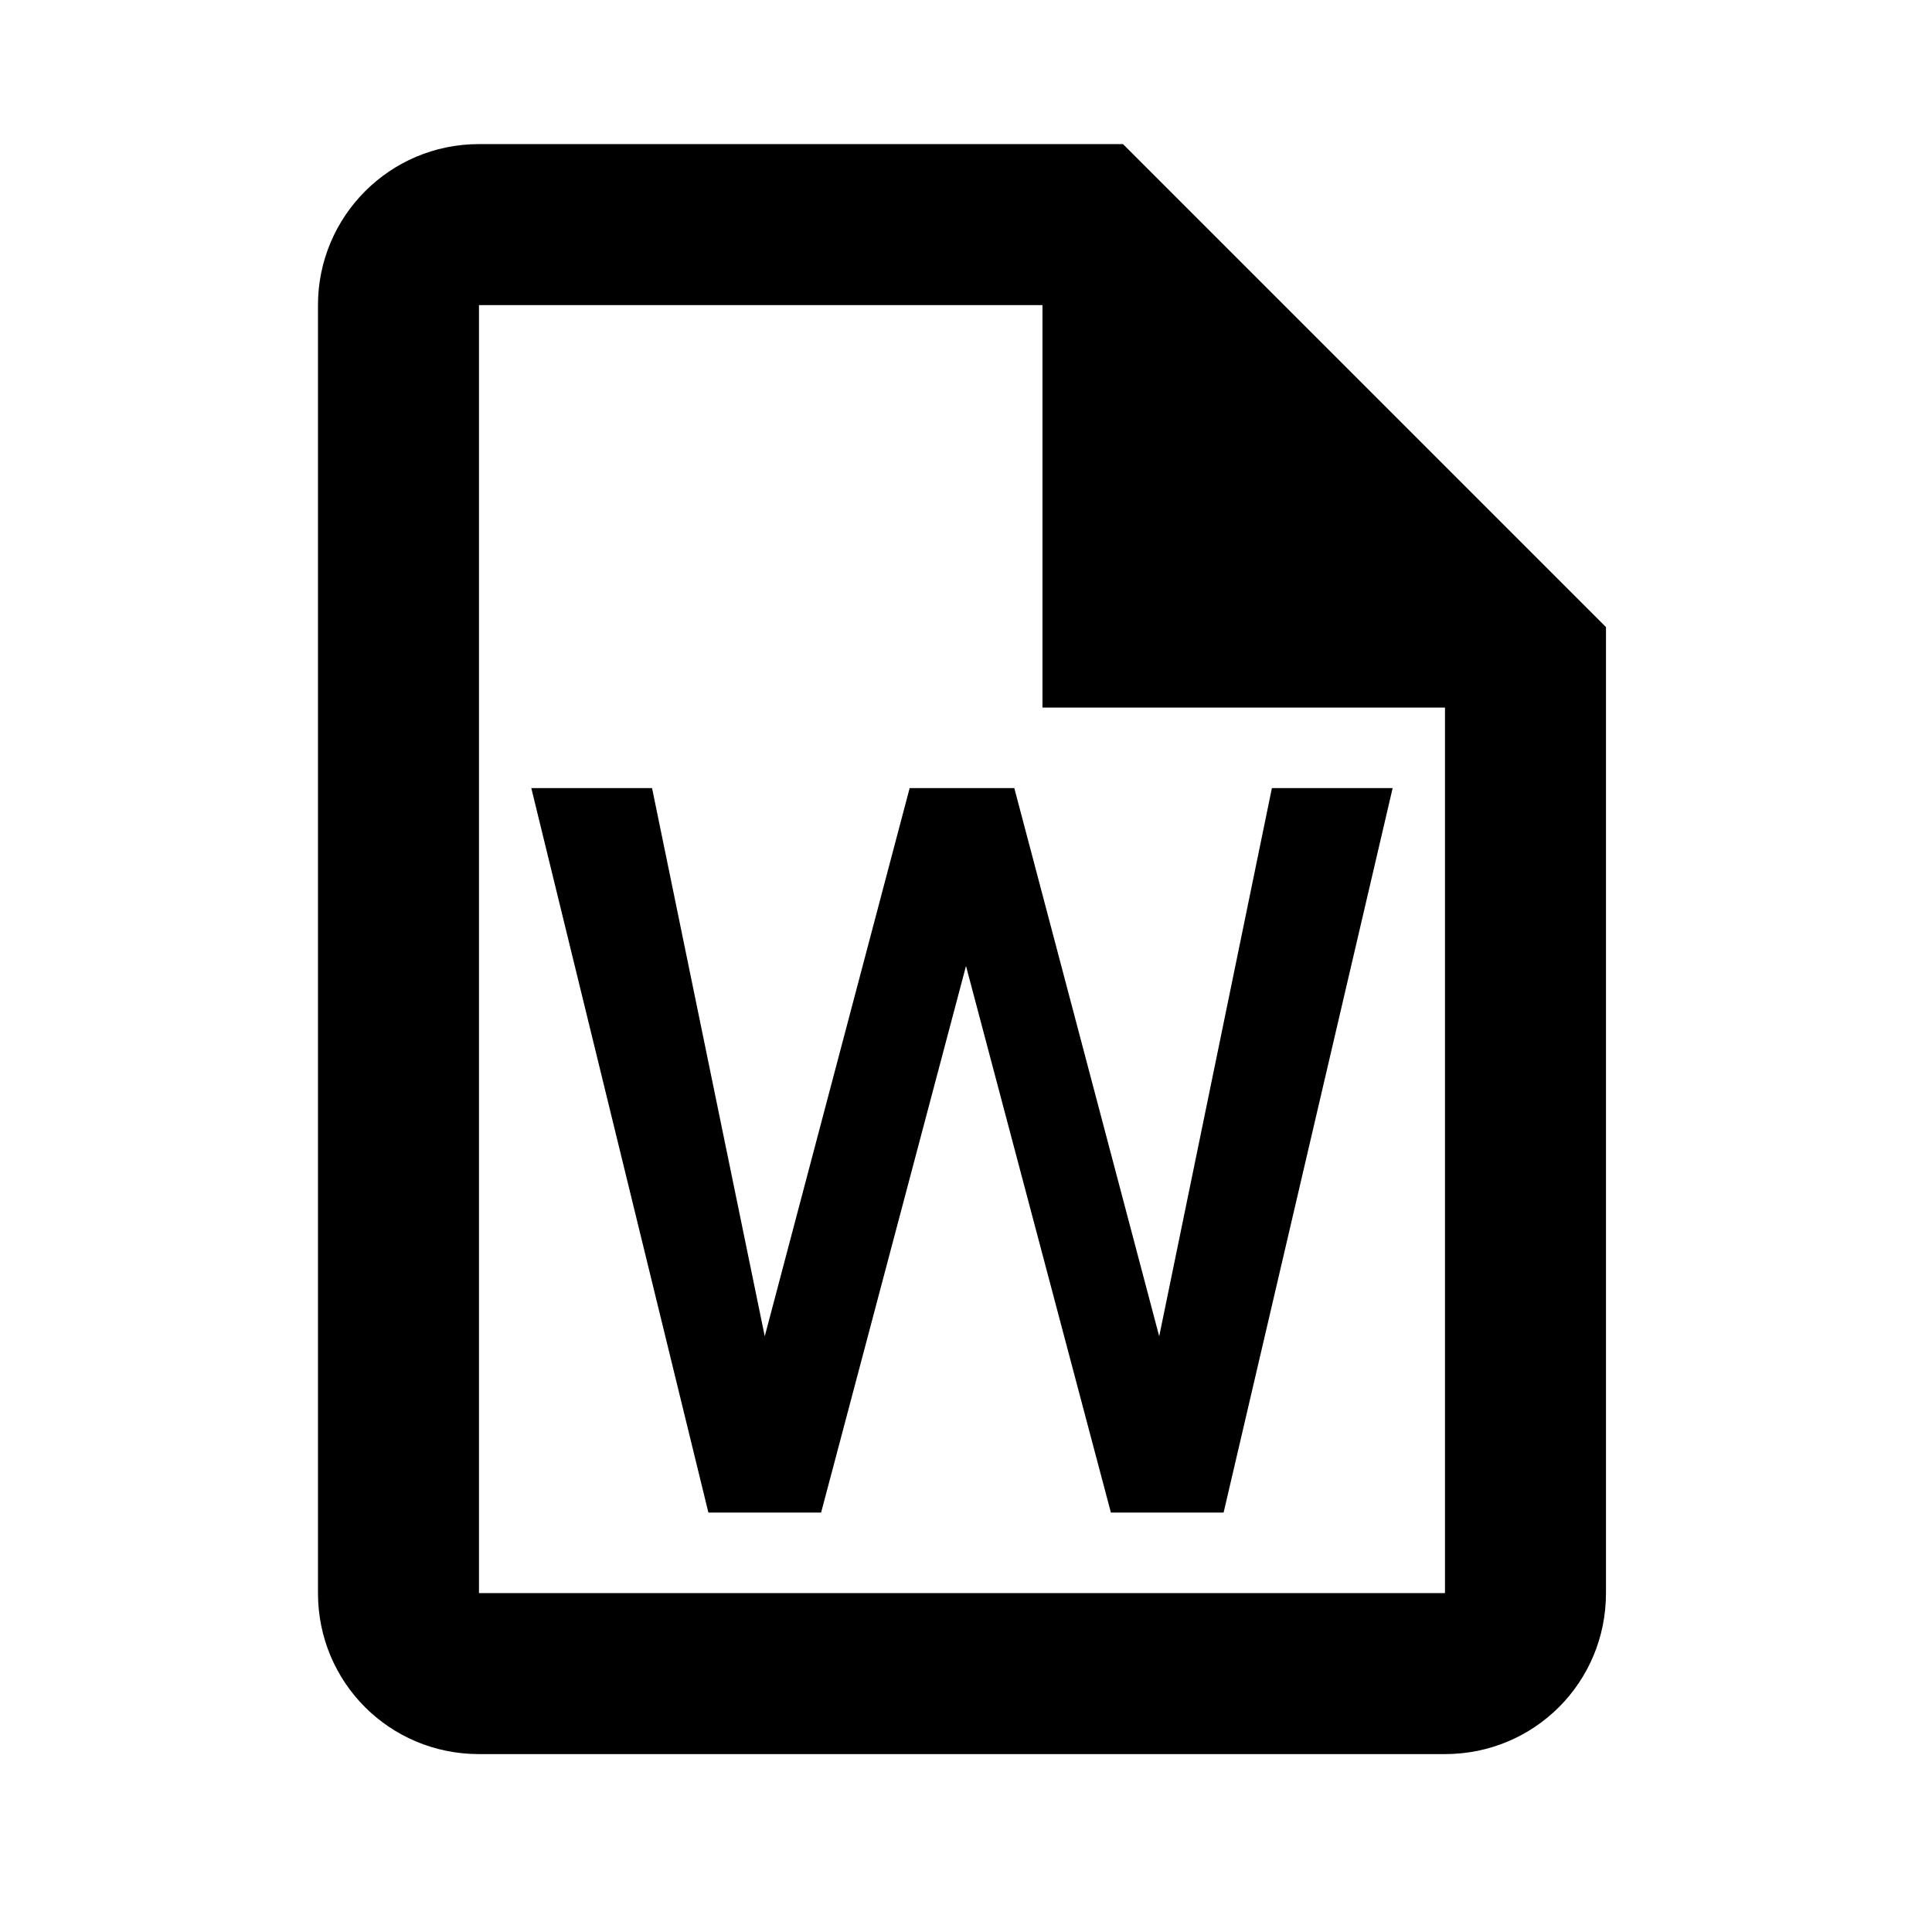
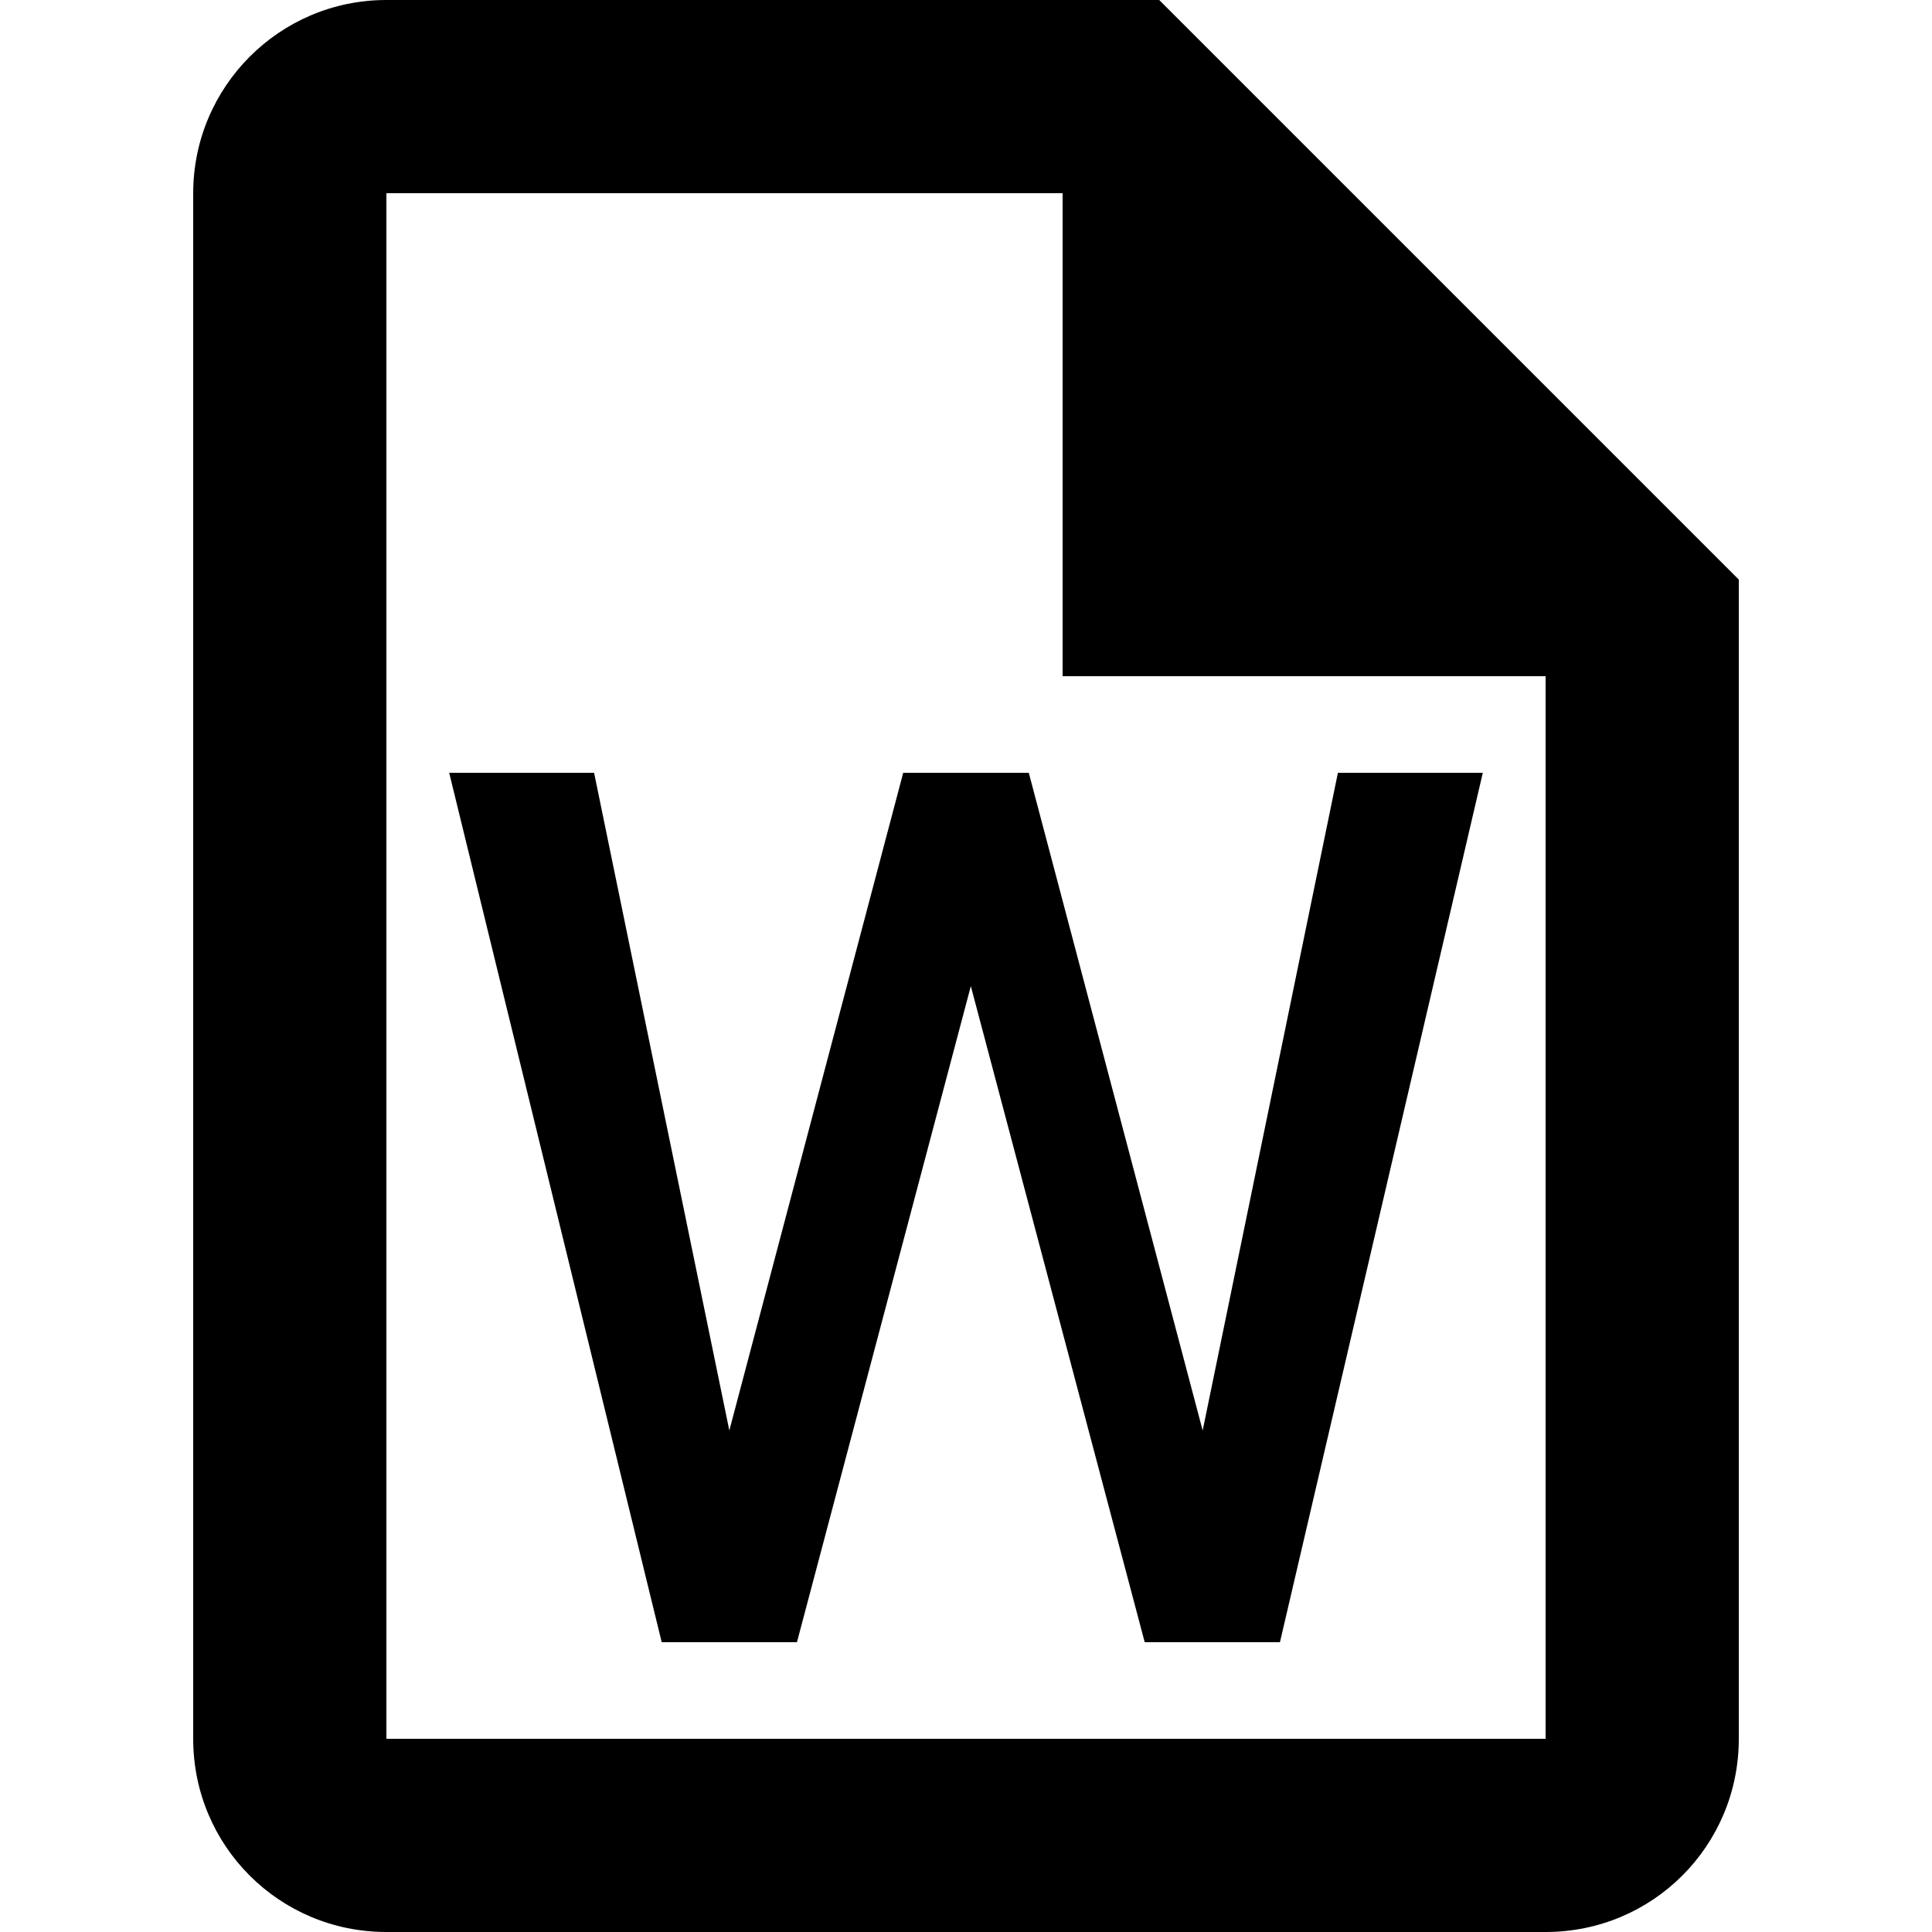
- <svg xmlns="http://www.w3.org/2000/svg" viewBox="0 0 24 24">
-   <path d="M13.95 1.79l-8 0c-1.11,0 -2,0.9 -2,2l0 16c0,1.11 0.89,2 2,2l12 0c1.11,0 2,-0.89 2,-2l0 -12 -6 -6 0 0zm4 18l-12 0 0 -16 7 0 0 5 5 0 0 11 0 0zm-0.65 -10l-2.1 9 -1.4 0 -1.8 -6.79 -1.8 6.79 -1.4 0 -2.2 -9 1.5 0 1.4 6.81 1.8 -6.81 1.3 0 1.8 6.81 1.4 -6.81 1.5 0z" />
+ <svg xmlns="http://www.w3.org/2000/svg" xml:space="preserve" width="24px" height="24px" version="1.1" style="shape-rendering:geometricPrecision; text-rendering:geometricPrecision; image-rendering:optimizeQuality; fill-rule:evenodd; clip-rule:evenodd" viewBox="0 0 24 24">
+   <defs>
+     <style type="text/css">
+    
+     .fil0 {fill:none}
+     .fil1 {fill:black}
+    
+   </style>
+   </defs>
+   <g id="Camada_x0020_1">
+     <path class="fil0" d="M0 0l24 0 0 24 -24 0 0 -24z" />
+     <g>
+       <path class="fil1" d="M14.4 0l-9.6 0c-1.33,0 -2.4,1.08 -2.4,2.4l0 19.2c0,1.33 1.07,2.4 2.4,2.4l14.4 0c1.33,0 2.4,-1.07 2.4,-2.4l0 -14.4 -7.2 -7.2 0 0zm4.8 21.6l-14.4 0 0 -19.2 8.4 0 0 6 6 0 0 13.2 0 0zm-0.78 -12l-2.52 10.8 -1.68 0 -2.16 -8.15 -2.16 8.15 -1.68 0 -2.64 -10.8 1.8 0 1.68 8.17 2.16 -8.17 1.56 0 2.16 8.17 1.68 -8.17 1.8 0z" />
+     </g>
+   </g>
</svg>
